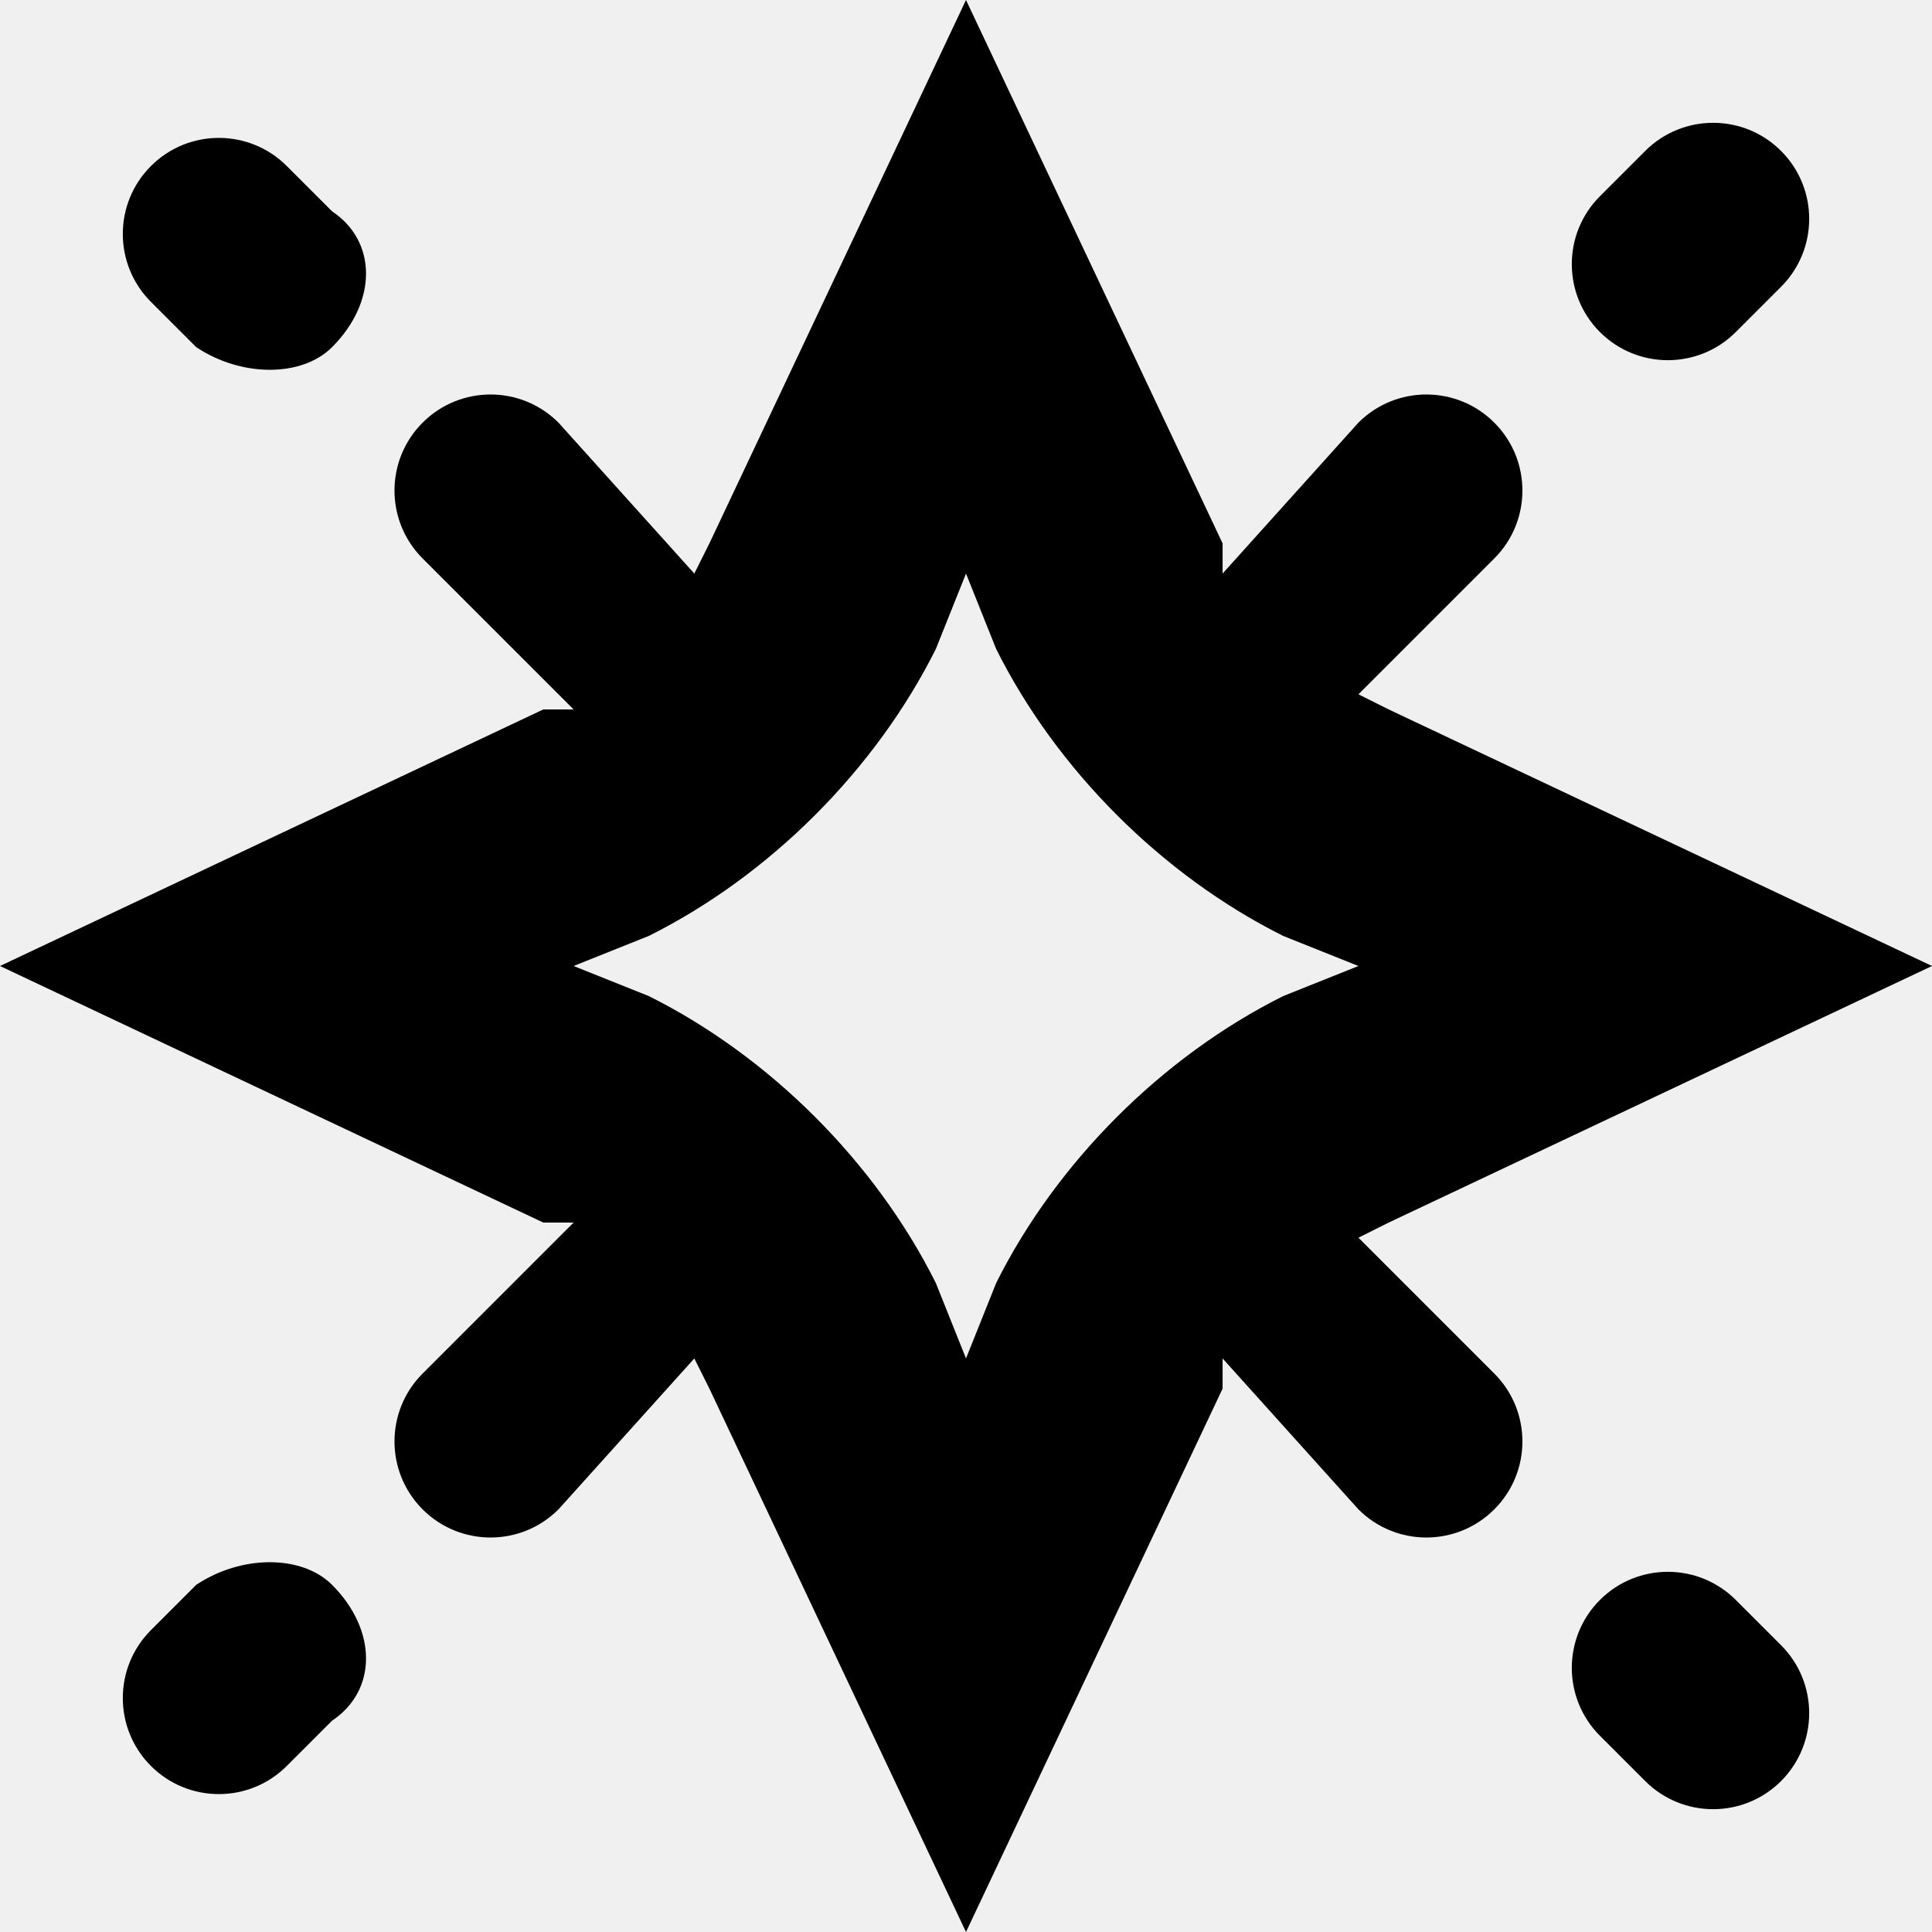
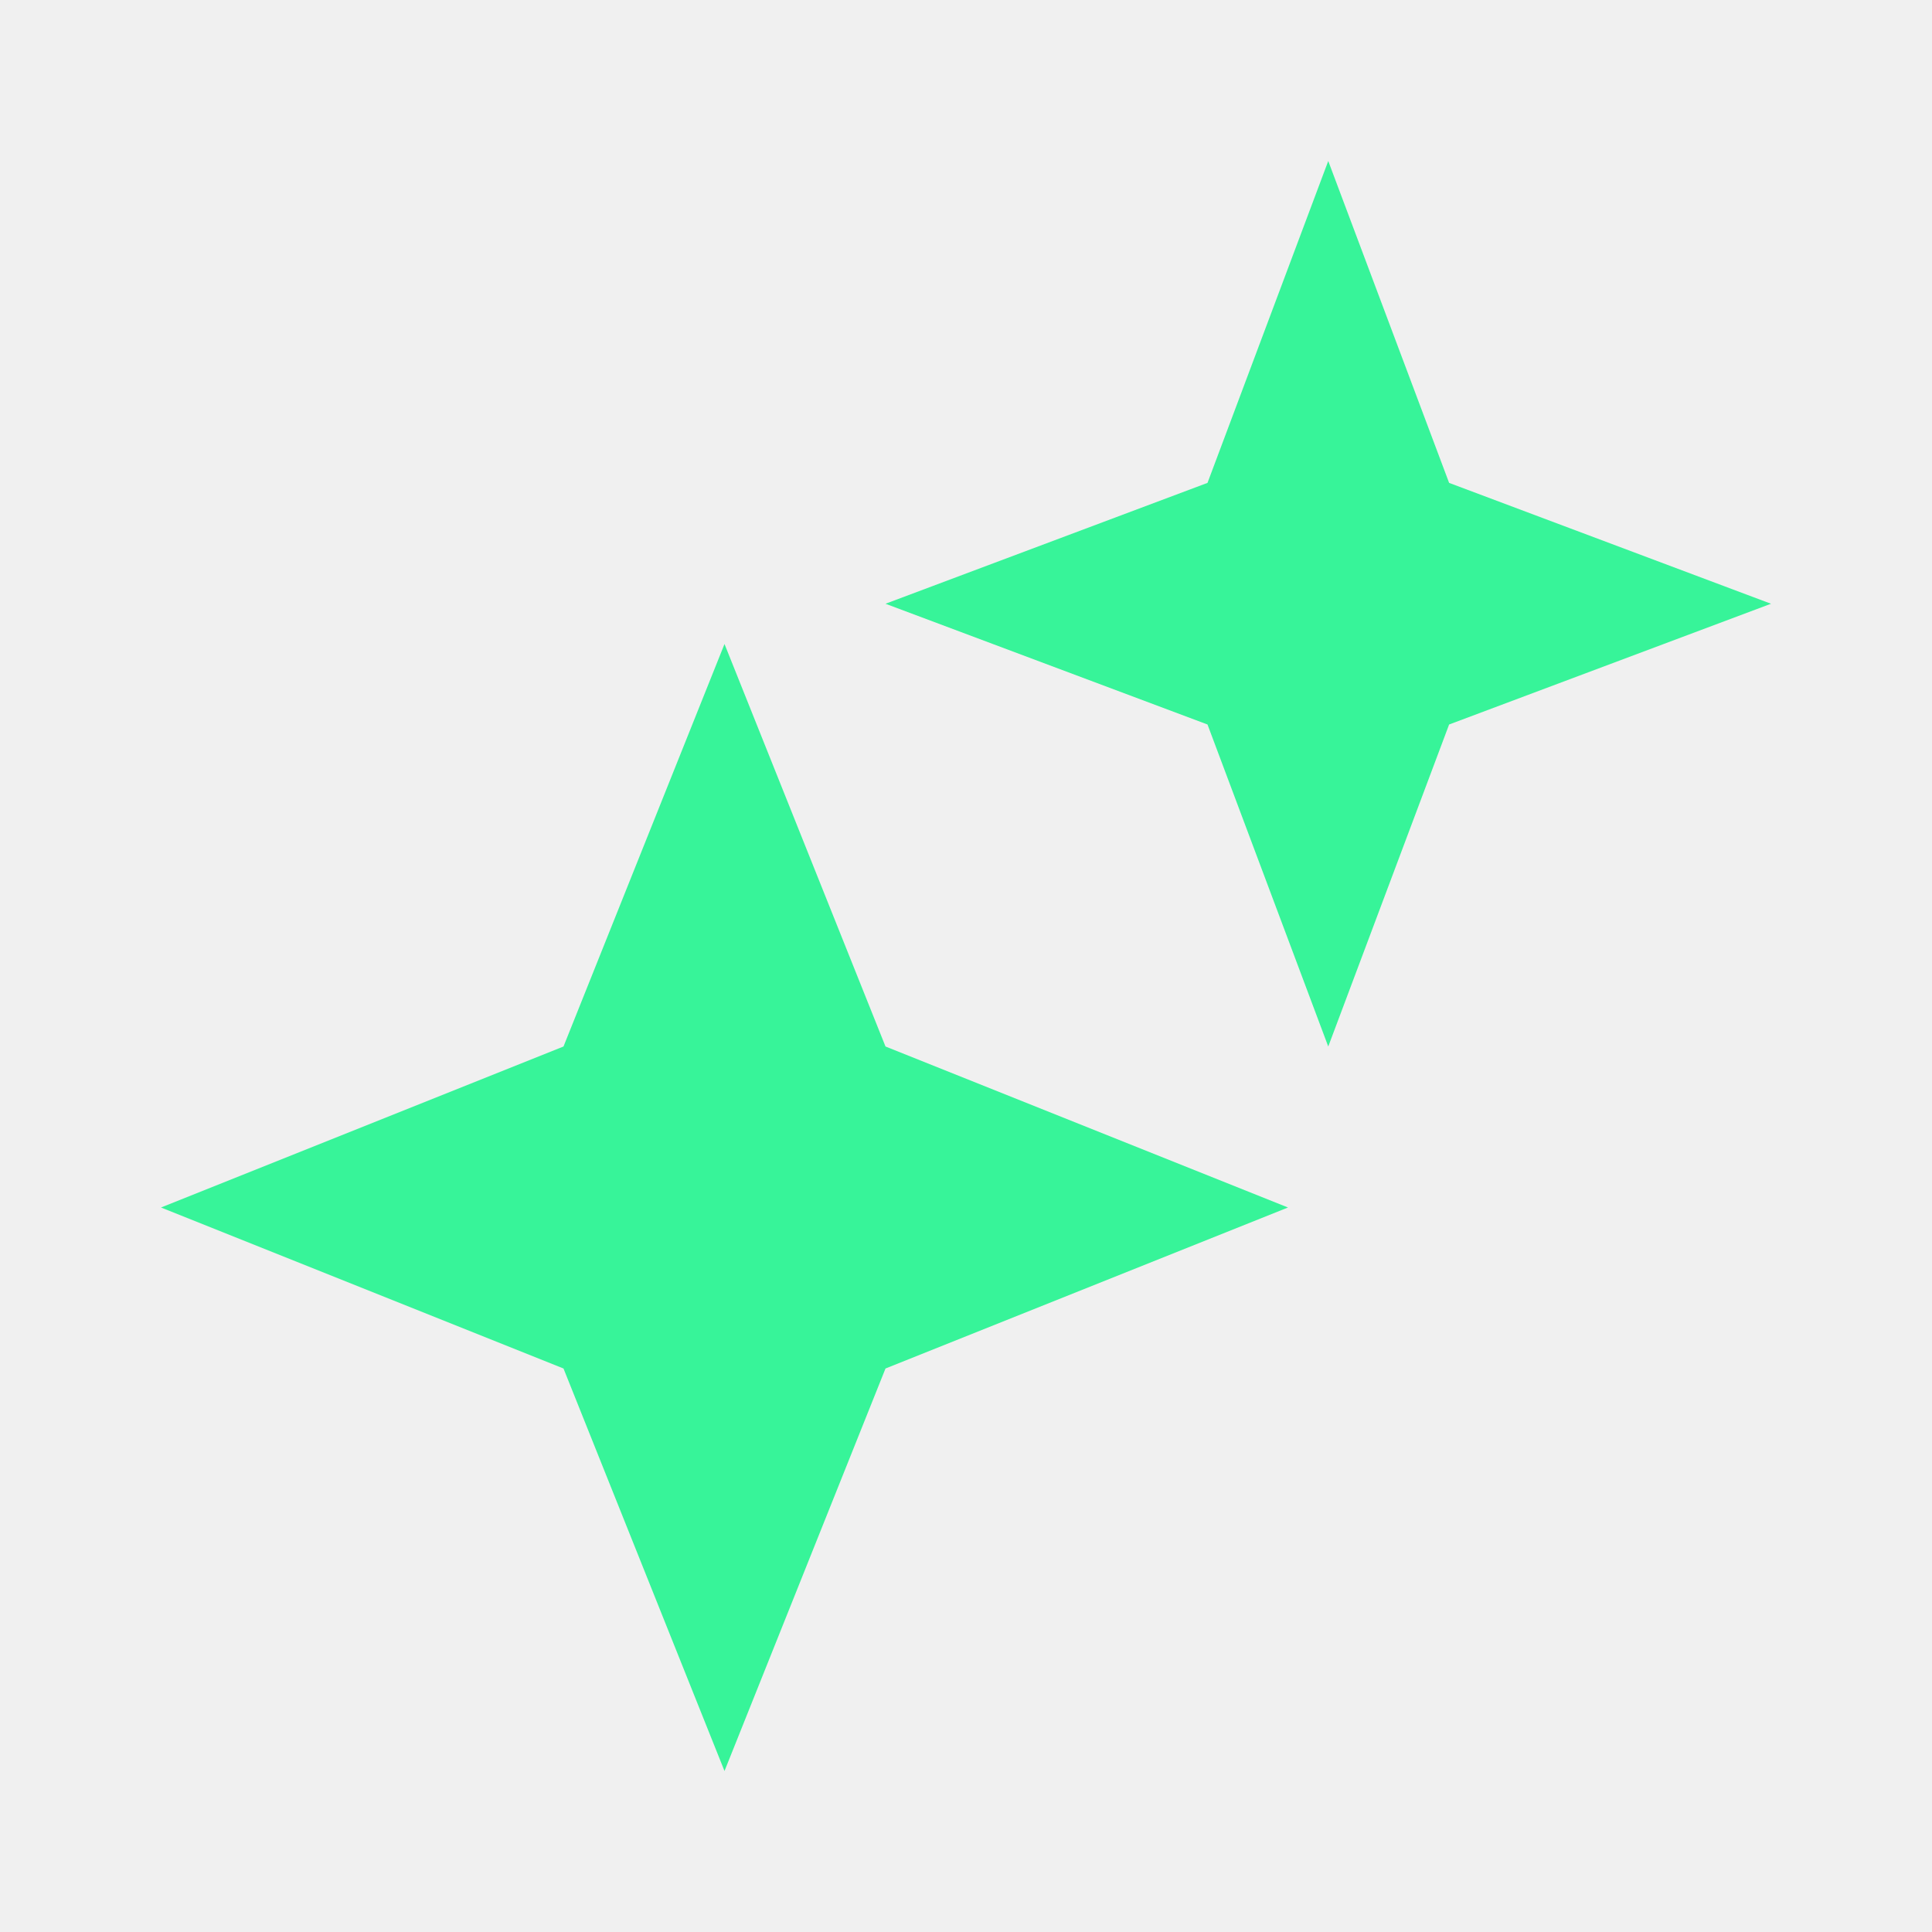
- <svg xmlns="http://www.w3.org/2000/svg" viewBox="0 0 128 128">
-   <path fill-rule="evenodd" d="M81 36 64 0 47 36l-1 2-9-10a6 6 0 0 0-9 9l10 10h-2L0 64l36 17h2L28 91a6 6 0 1 0 9 9l9-10 1 2 17 36 17-36v-2l9 10a6 6 0 1 0 9-9l-9-9 2-1 36-17-36-17-2-1 9-9a6 6 0 1 0-9-9l-9 10v-2Zm-17 2-2 5c-4 8-11 15-19 19l-5 2 5 2c8 4 15 11 19 19l2 5 2-5c4-8 11-15 19-19l5-2-5-2c-8-4-15-11-19-19l-2-5Z" clip-rule="evenodd" />
-   <path d="M118 19a6 6 0 0 0-9-9l-3 3a6 6 0 1 0 9 9l3-3Zm-96 4c-2 2-6 2-9 0l-3-3a6 6 0 1 1 9-9l3 3c3 2 3 6 0 9Zm0 82c-2-2-6-2-9 0l-3 3a6 6 0 1 0 9 9l3-3c3-2 3-6 0-9Zm96 4a6 6 0 0 1-9 9l-3-3a6 6 0 1 1 9-9l3 3Z" />
-   <style>path{fill:#000}@media (prefers-color-scheme:dark){path{fill:#fff}}</style>
+ <svg xmlns="http://www.w3.org/2000/svg" width="1em" height="1em" viewBox="0 0 512 512">
+   <path d="M0 0h512v512H0z" fill="none" />
+   <path fill="#37f499" d="m320 192l-85.333-32L320 127.968l32-85.301l32.03 85.301L469.333 160l-85.303 32L352 277.333zM149.333 362.667L42.667 320l106.666-42.667L192 170.667l42.667 106.666L341.333 320l-106.666 42.667L192 469.333z" />
</svg>
